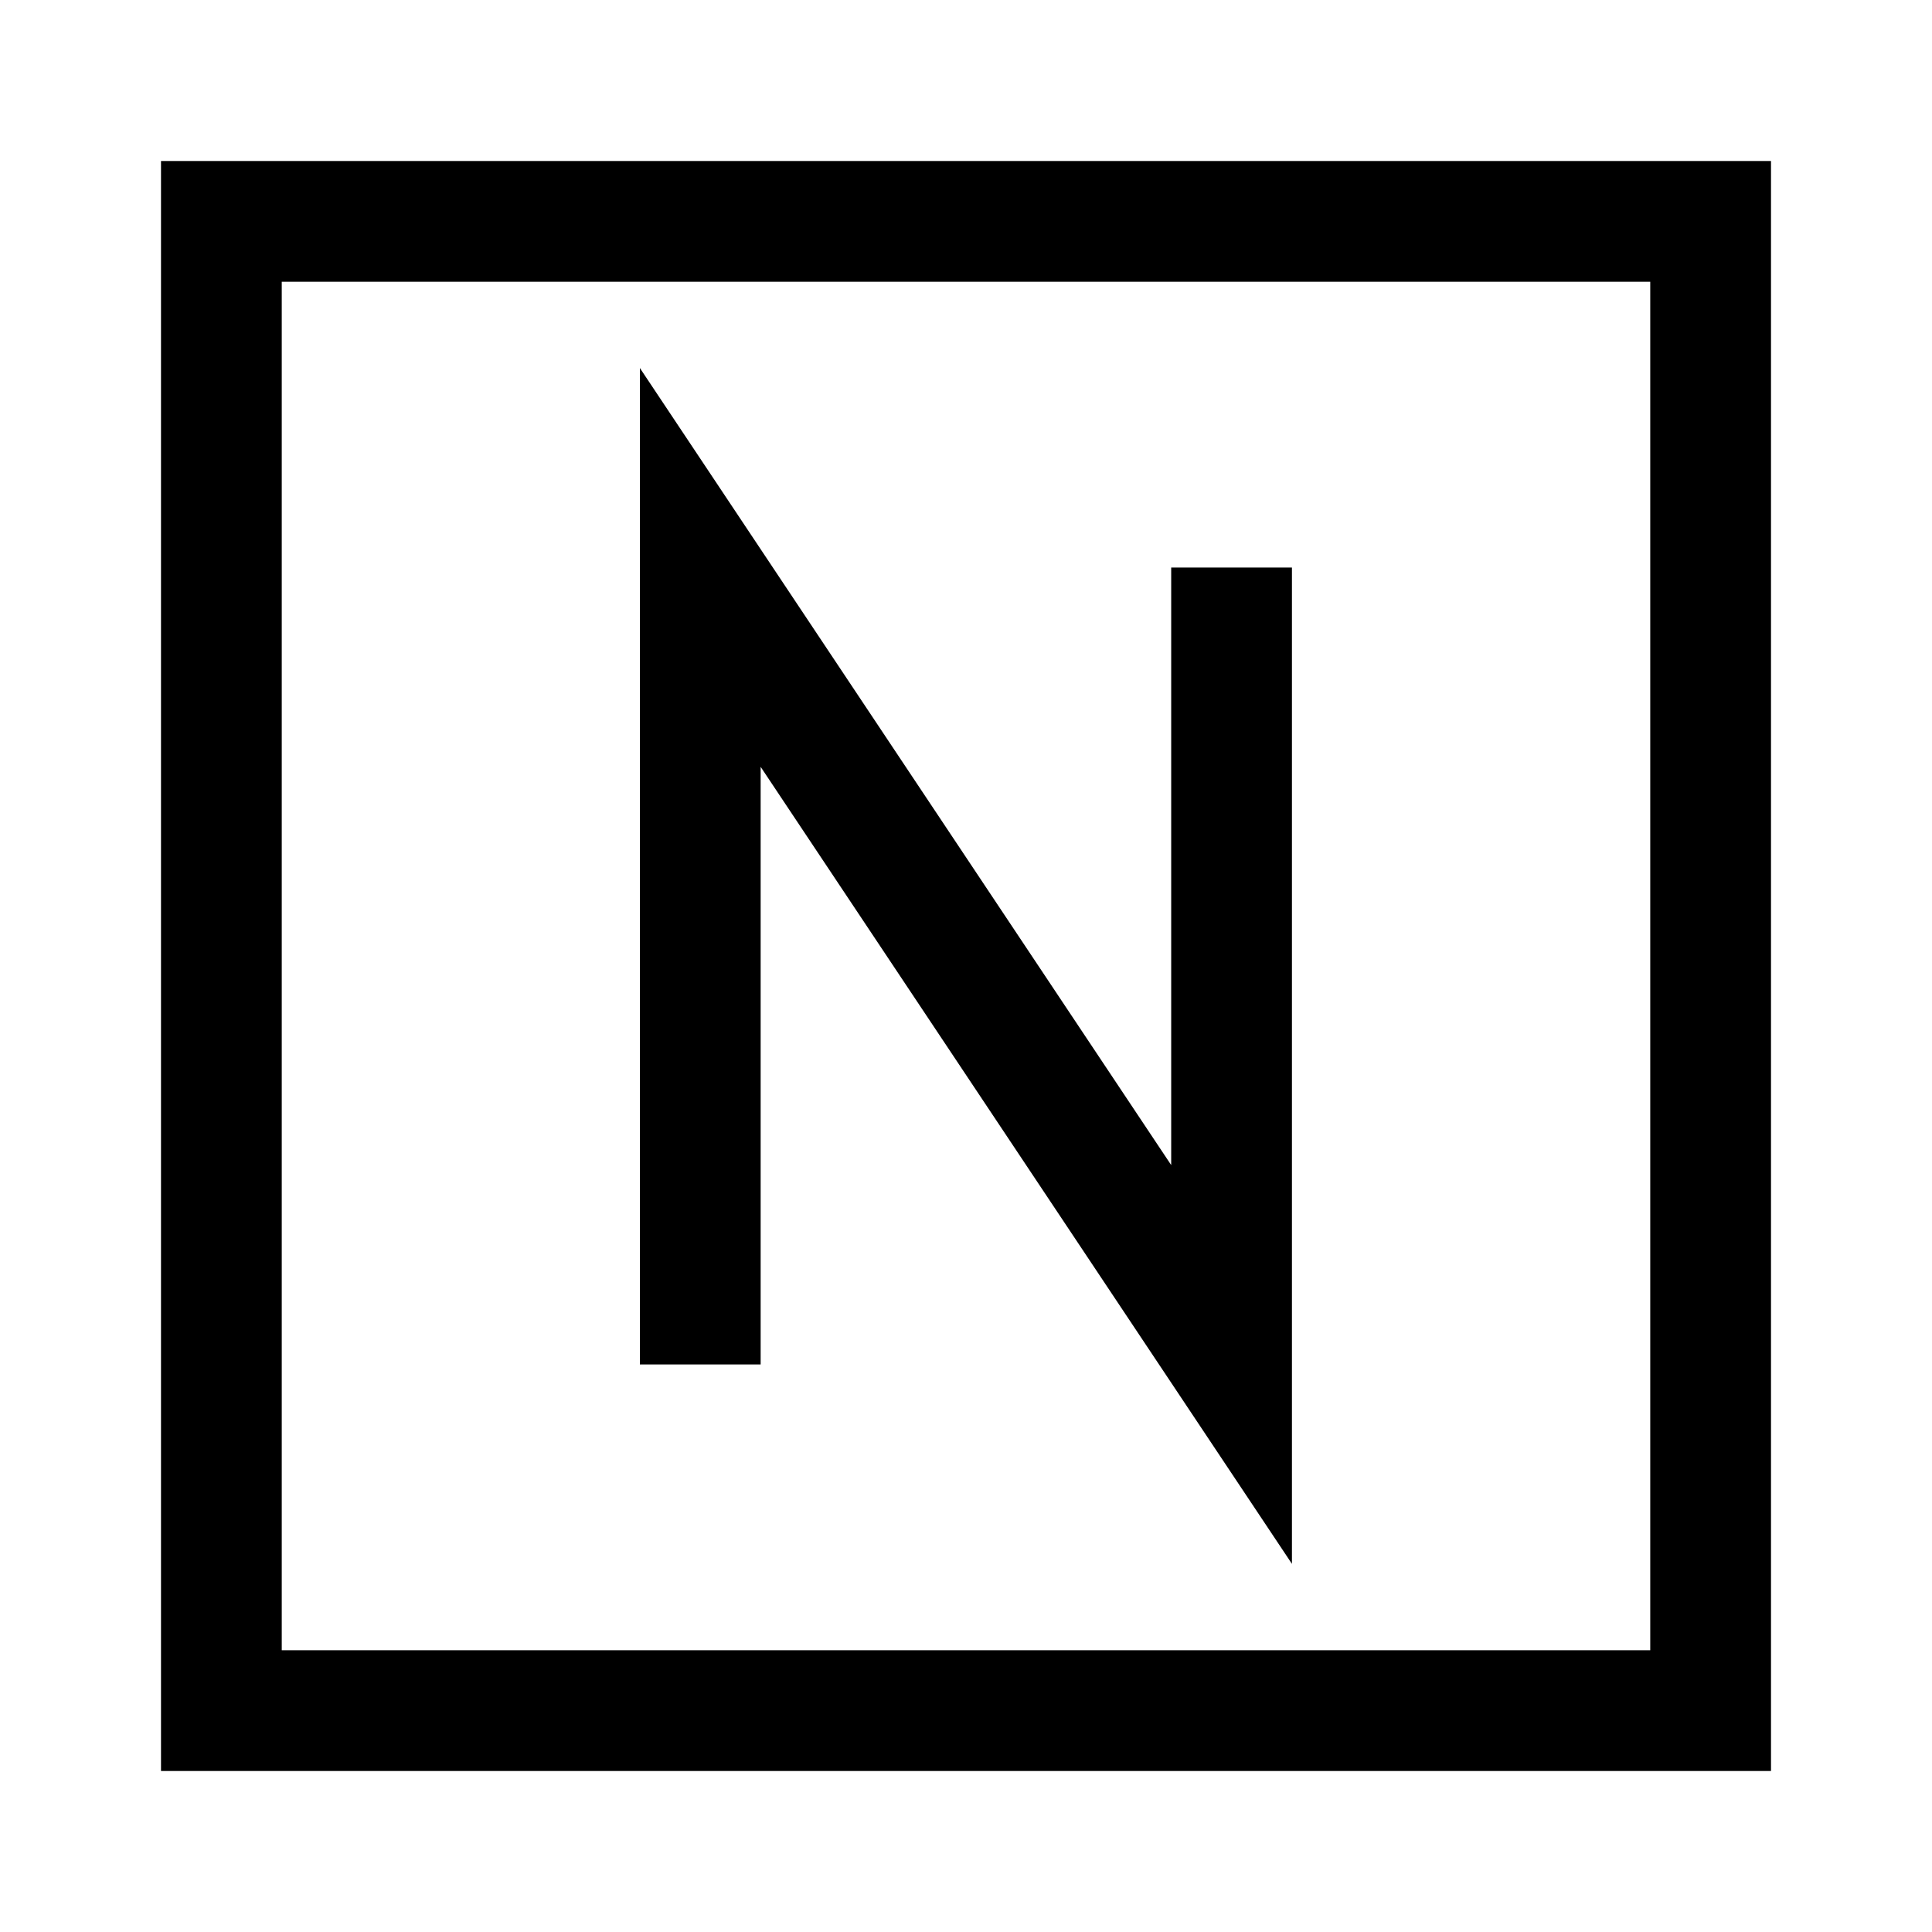
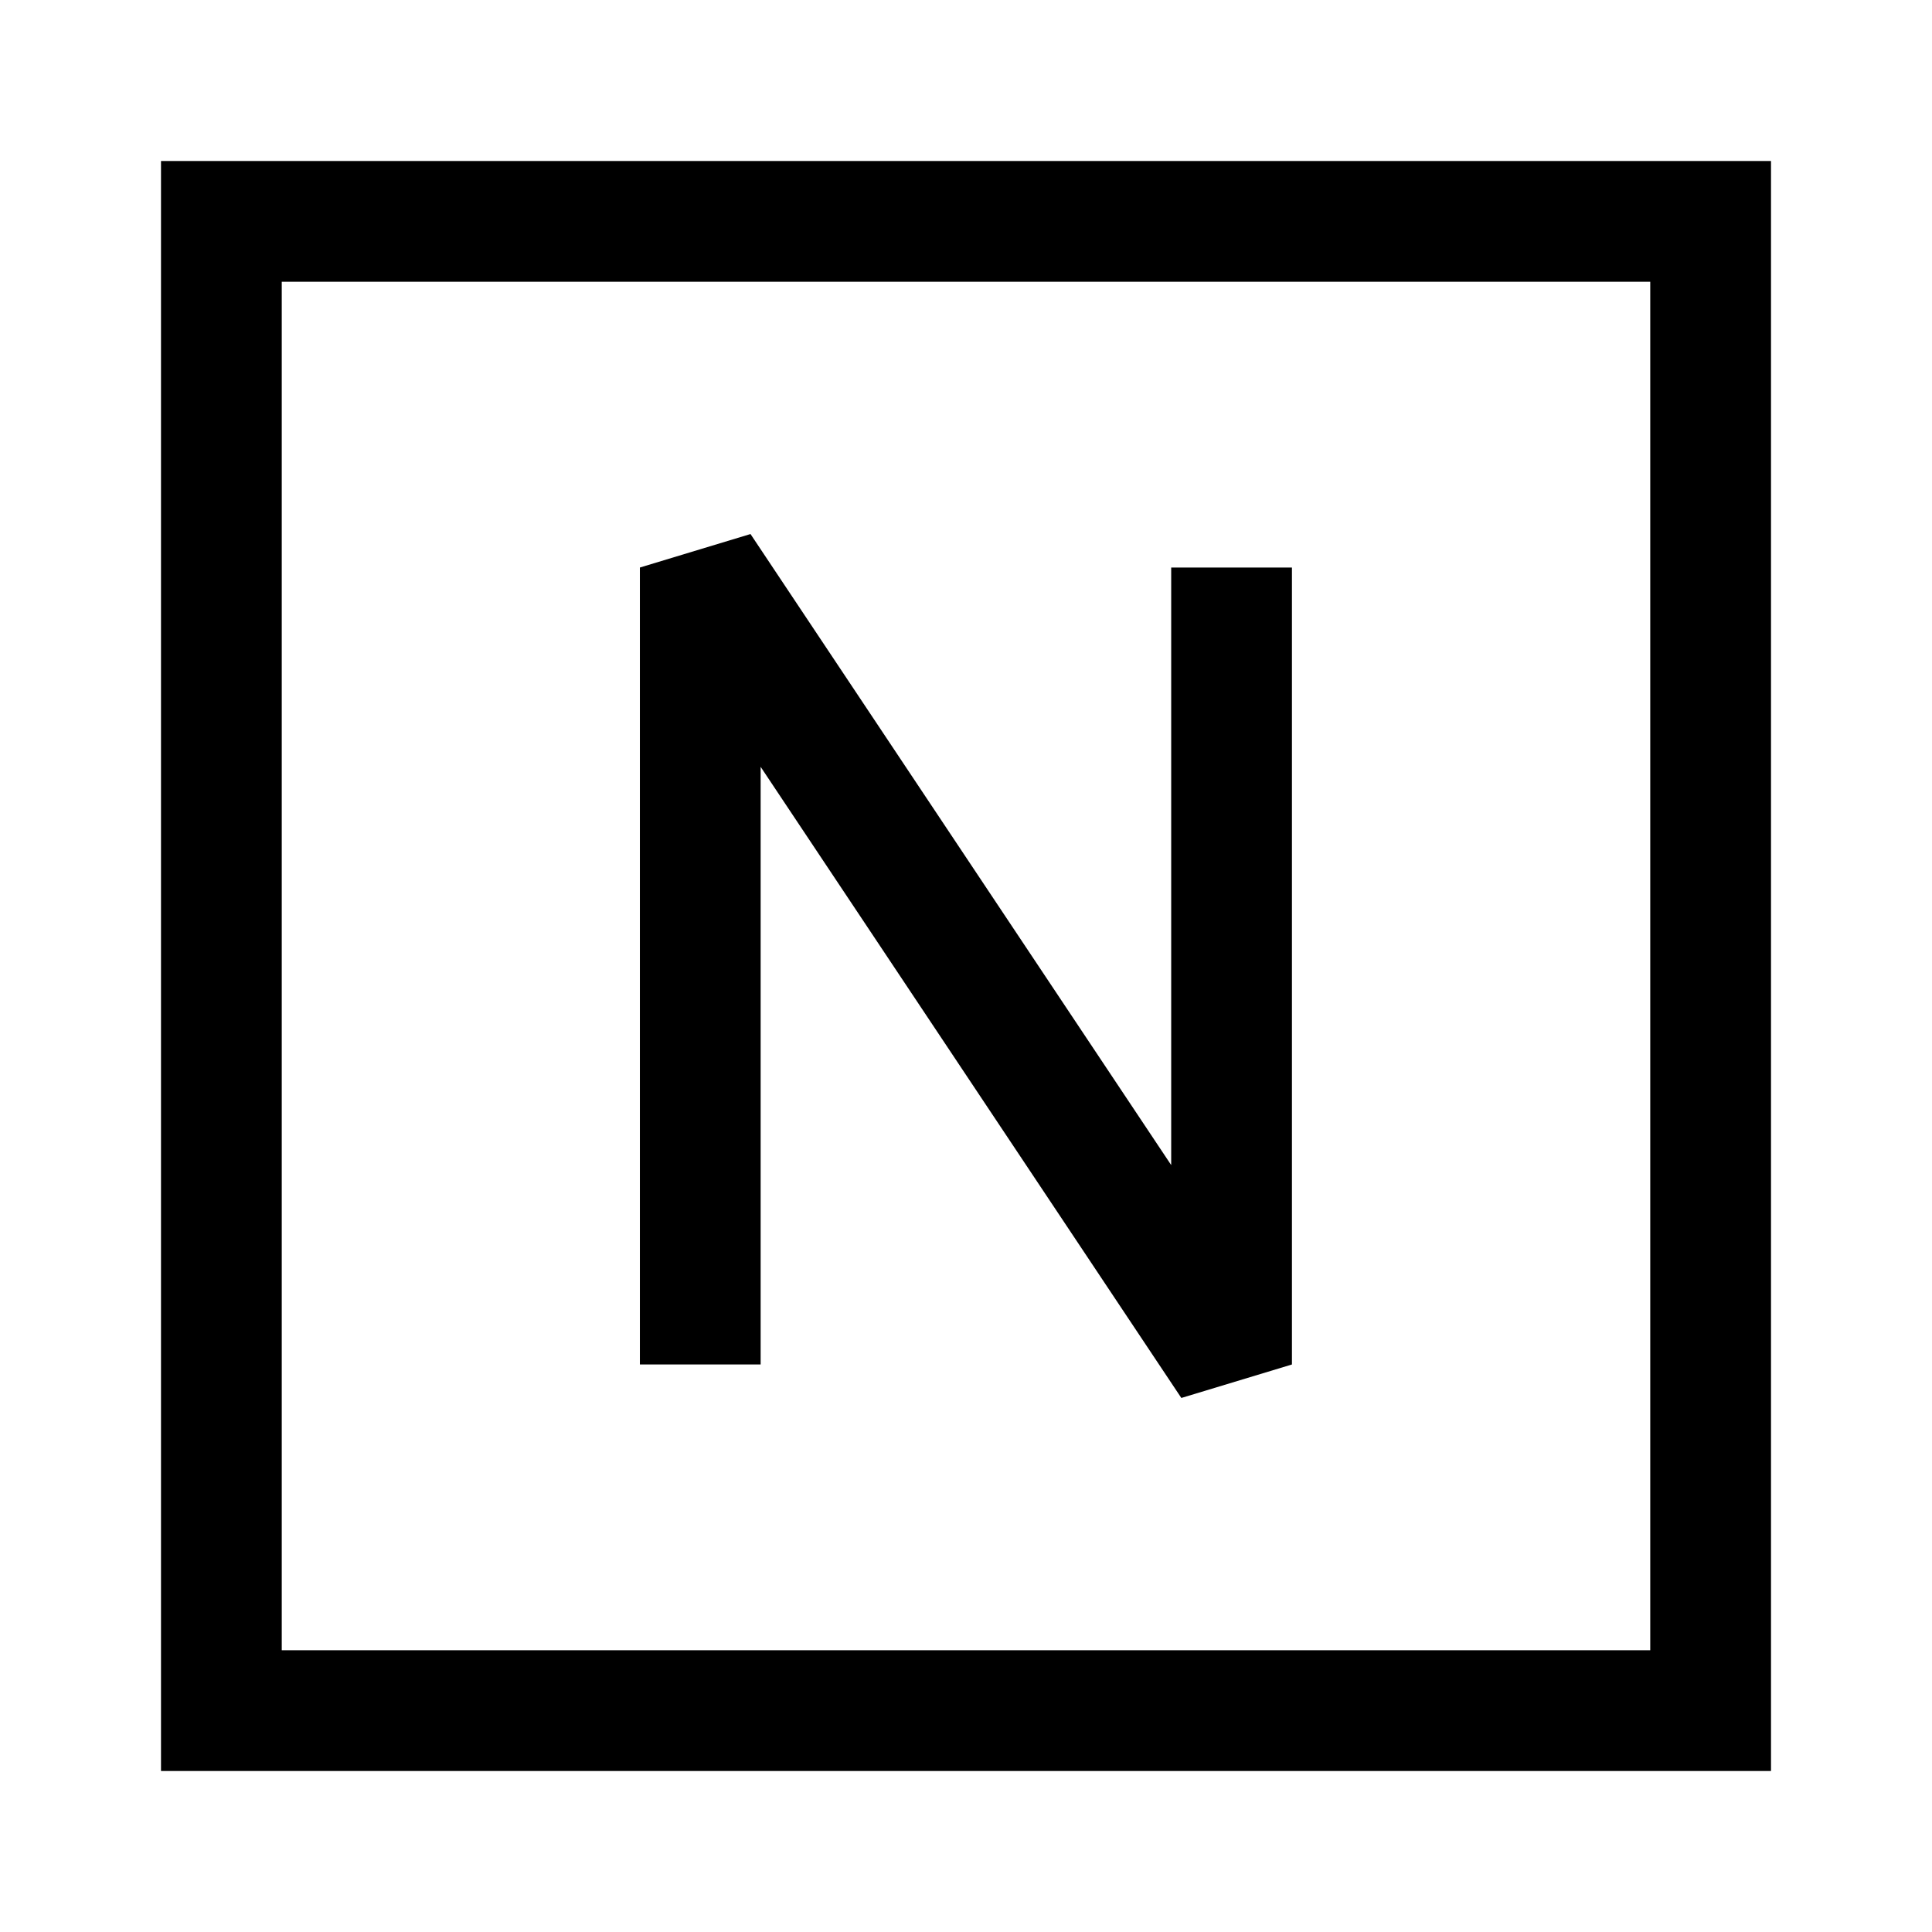
<svg xmlns="http://www.w3.org/2000/svg" width="24" height="24" viewBox="0 0 24 24" fill="currentColor">
-   <path d="M14.549 14.473V7.05H16.049V19.427L9.449 9.526V16.95H7.949V4.572L14.549 14.473ZM22 22H2V2H22V22ZM3.5 20.5H20.5V3.5H3.5V20.5Z" />
+   <path d="M14.549 14.473V7.05H16.049V16.95L14.675 17.366L9.449 9.526V16.95H7.949V7.05L9.323 6.634L14.549 14.473ZM22 22H2V2H22V22ZM3.5 20.5H20.5V3.5H3.5V20.5Z" />
</svg>
